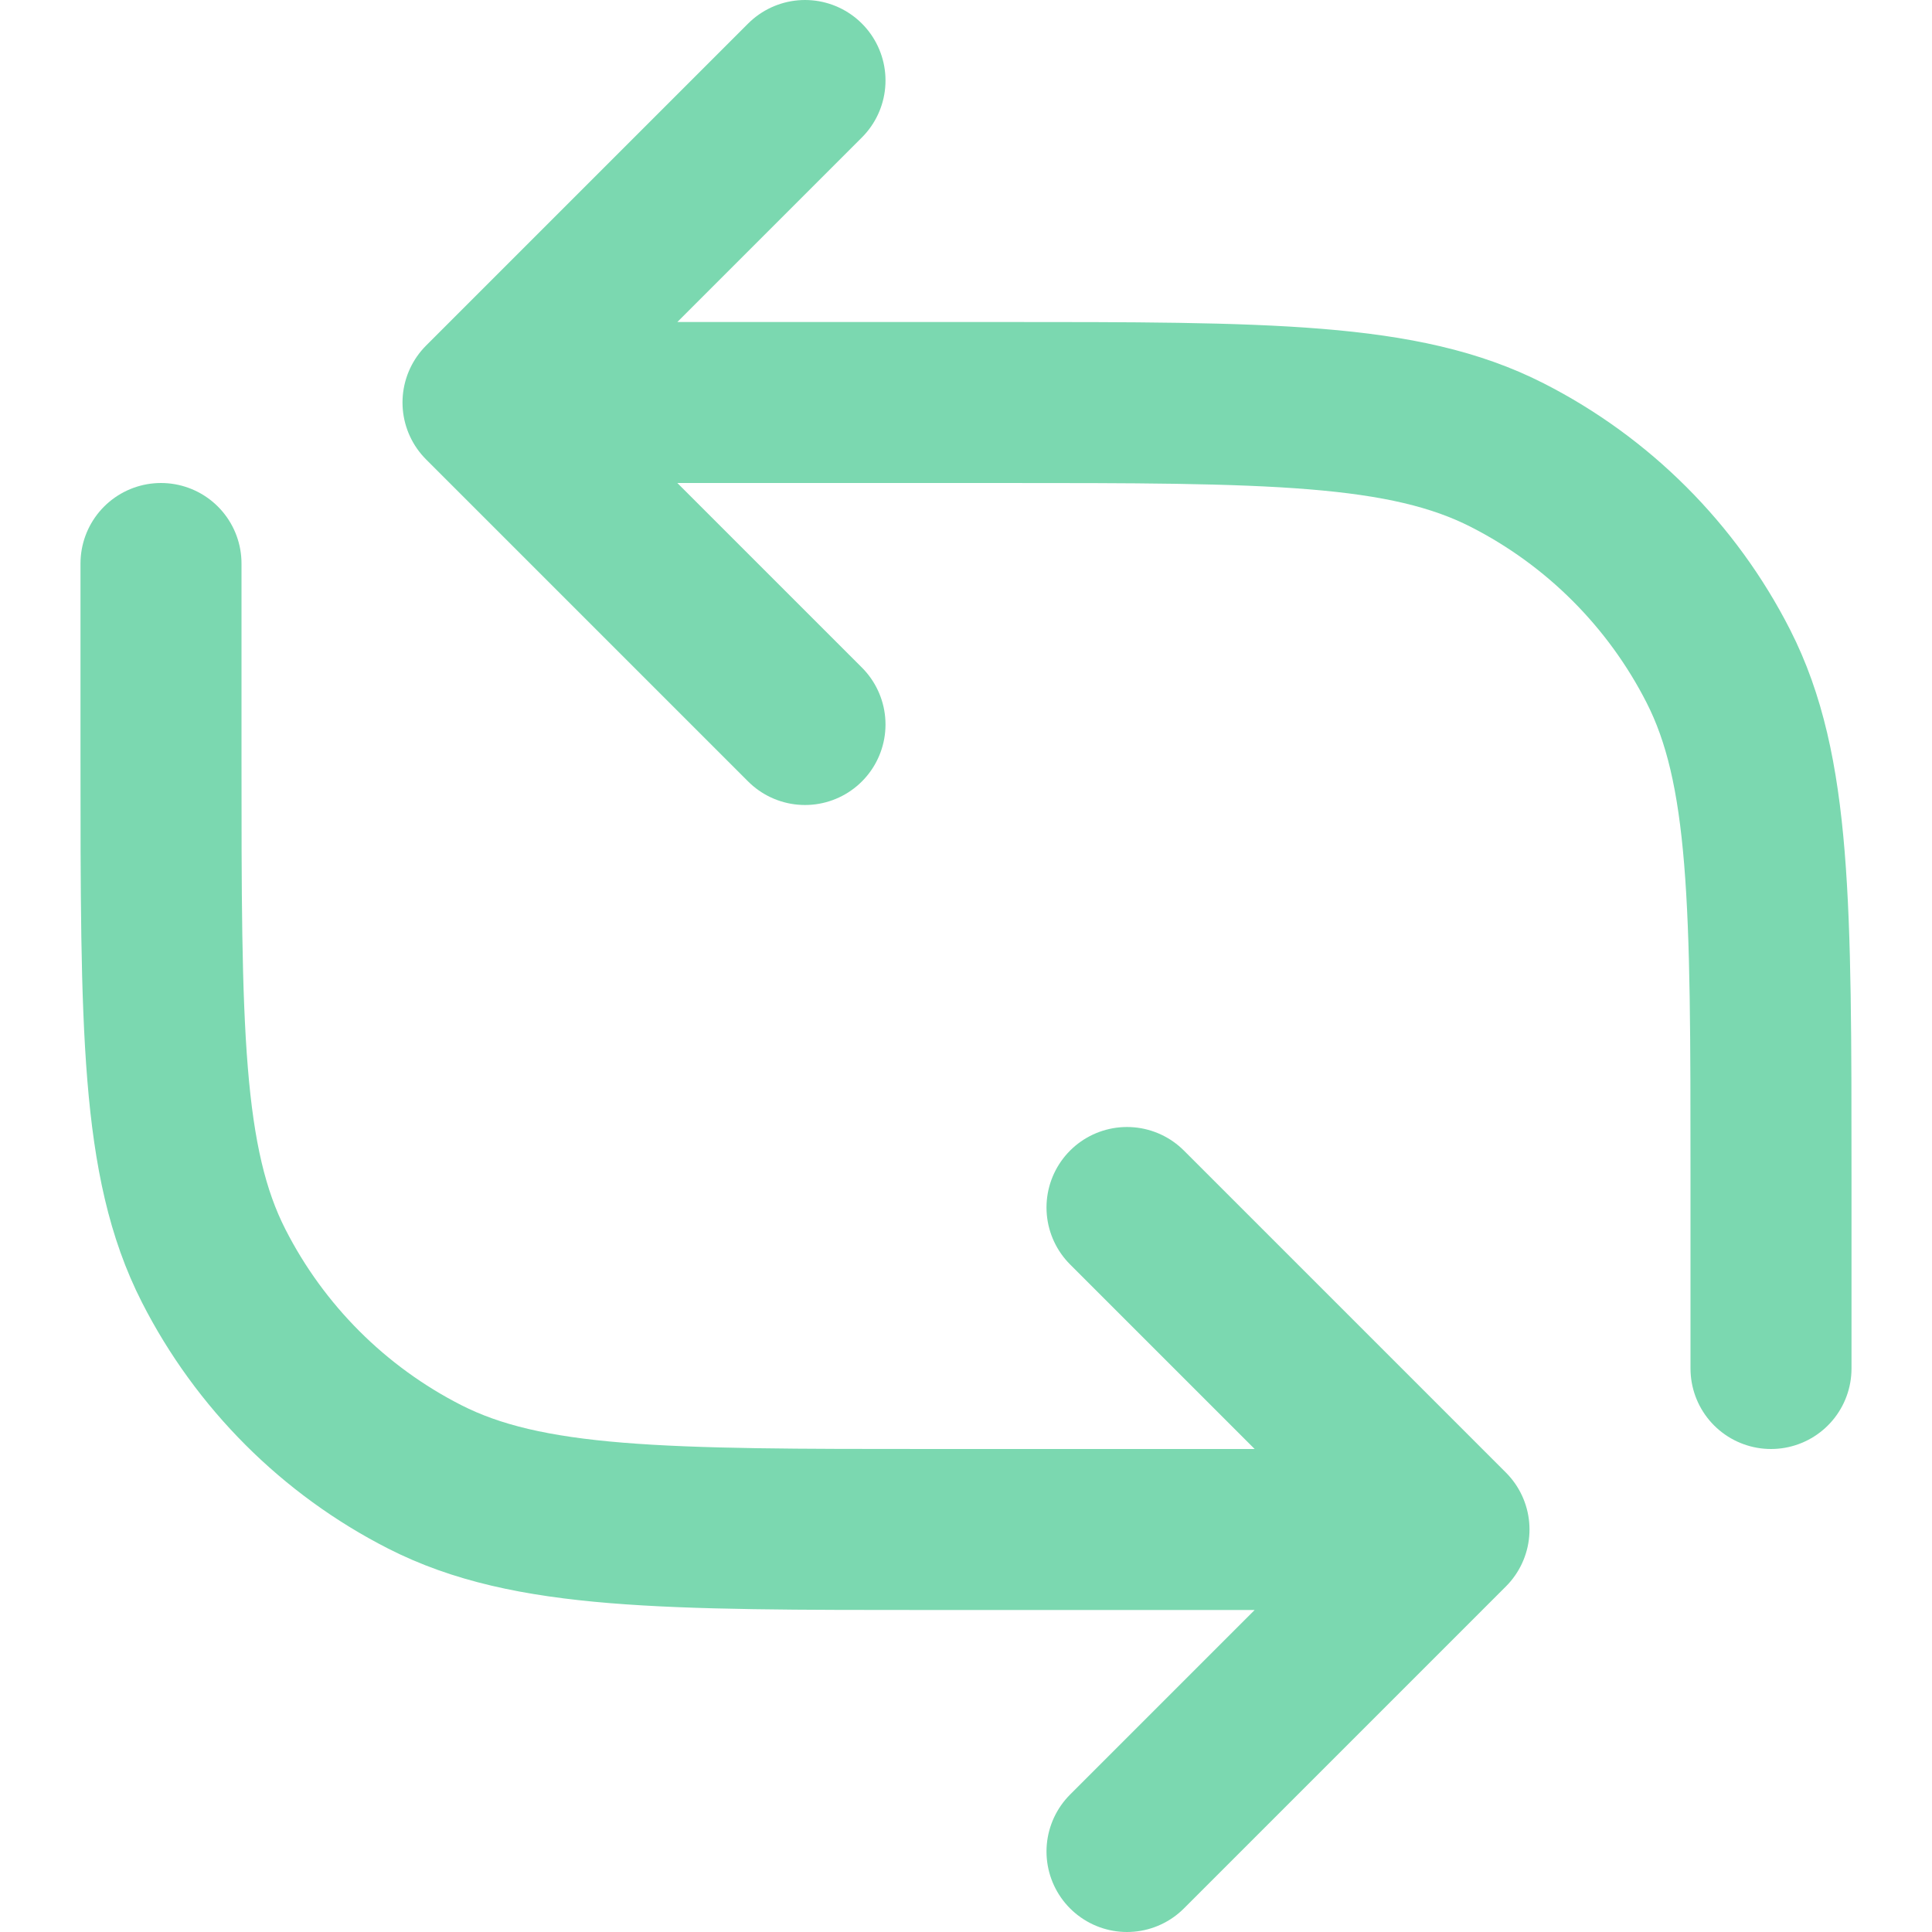
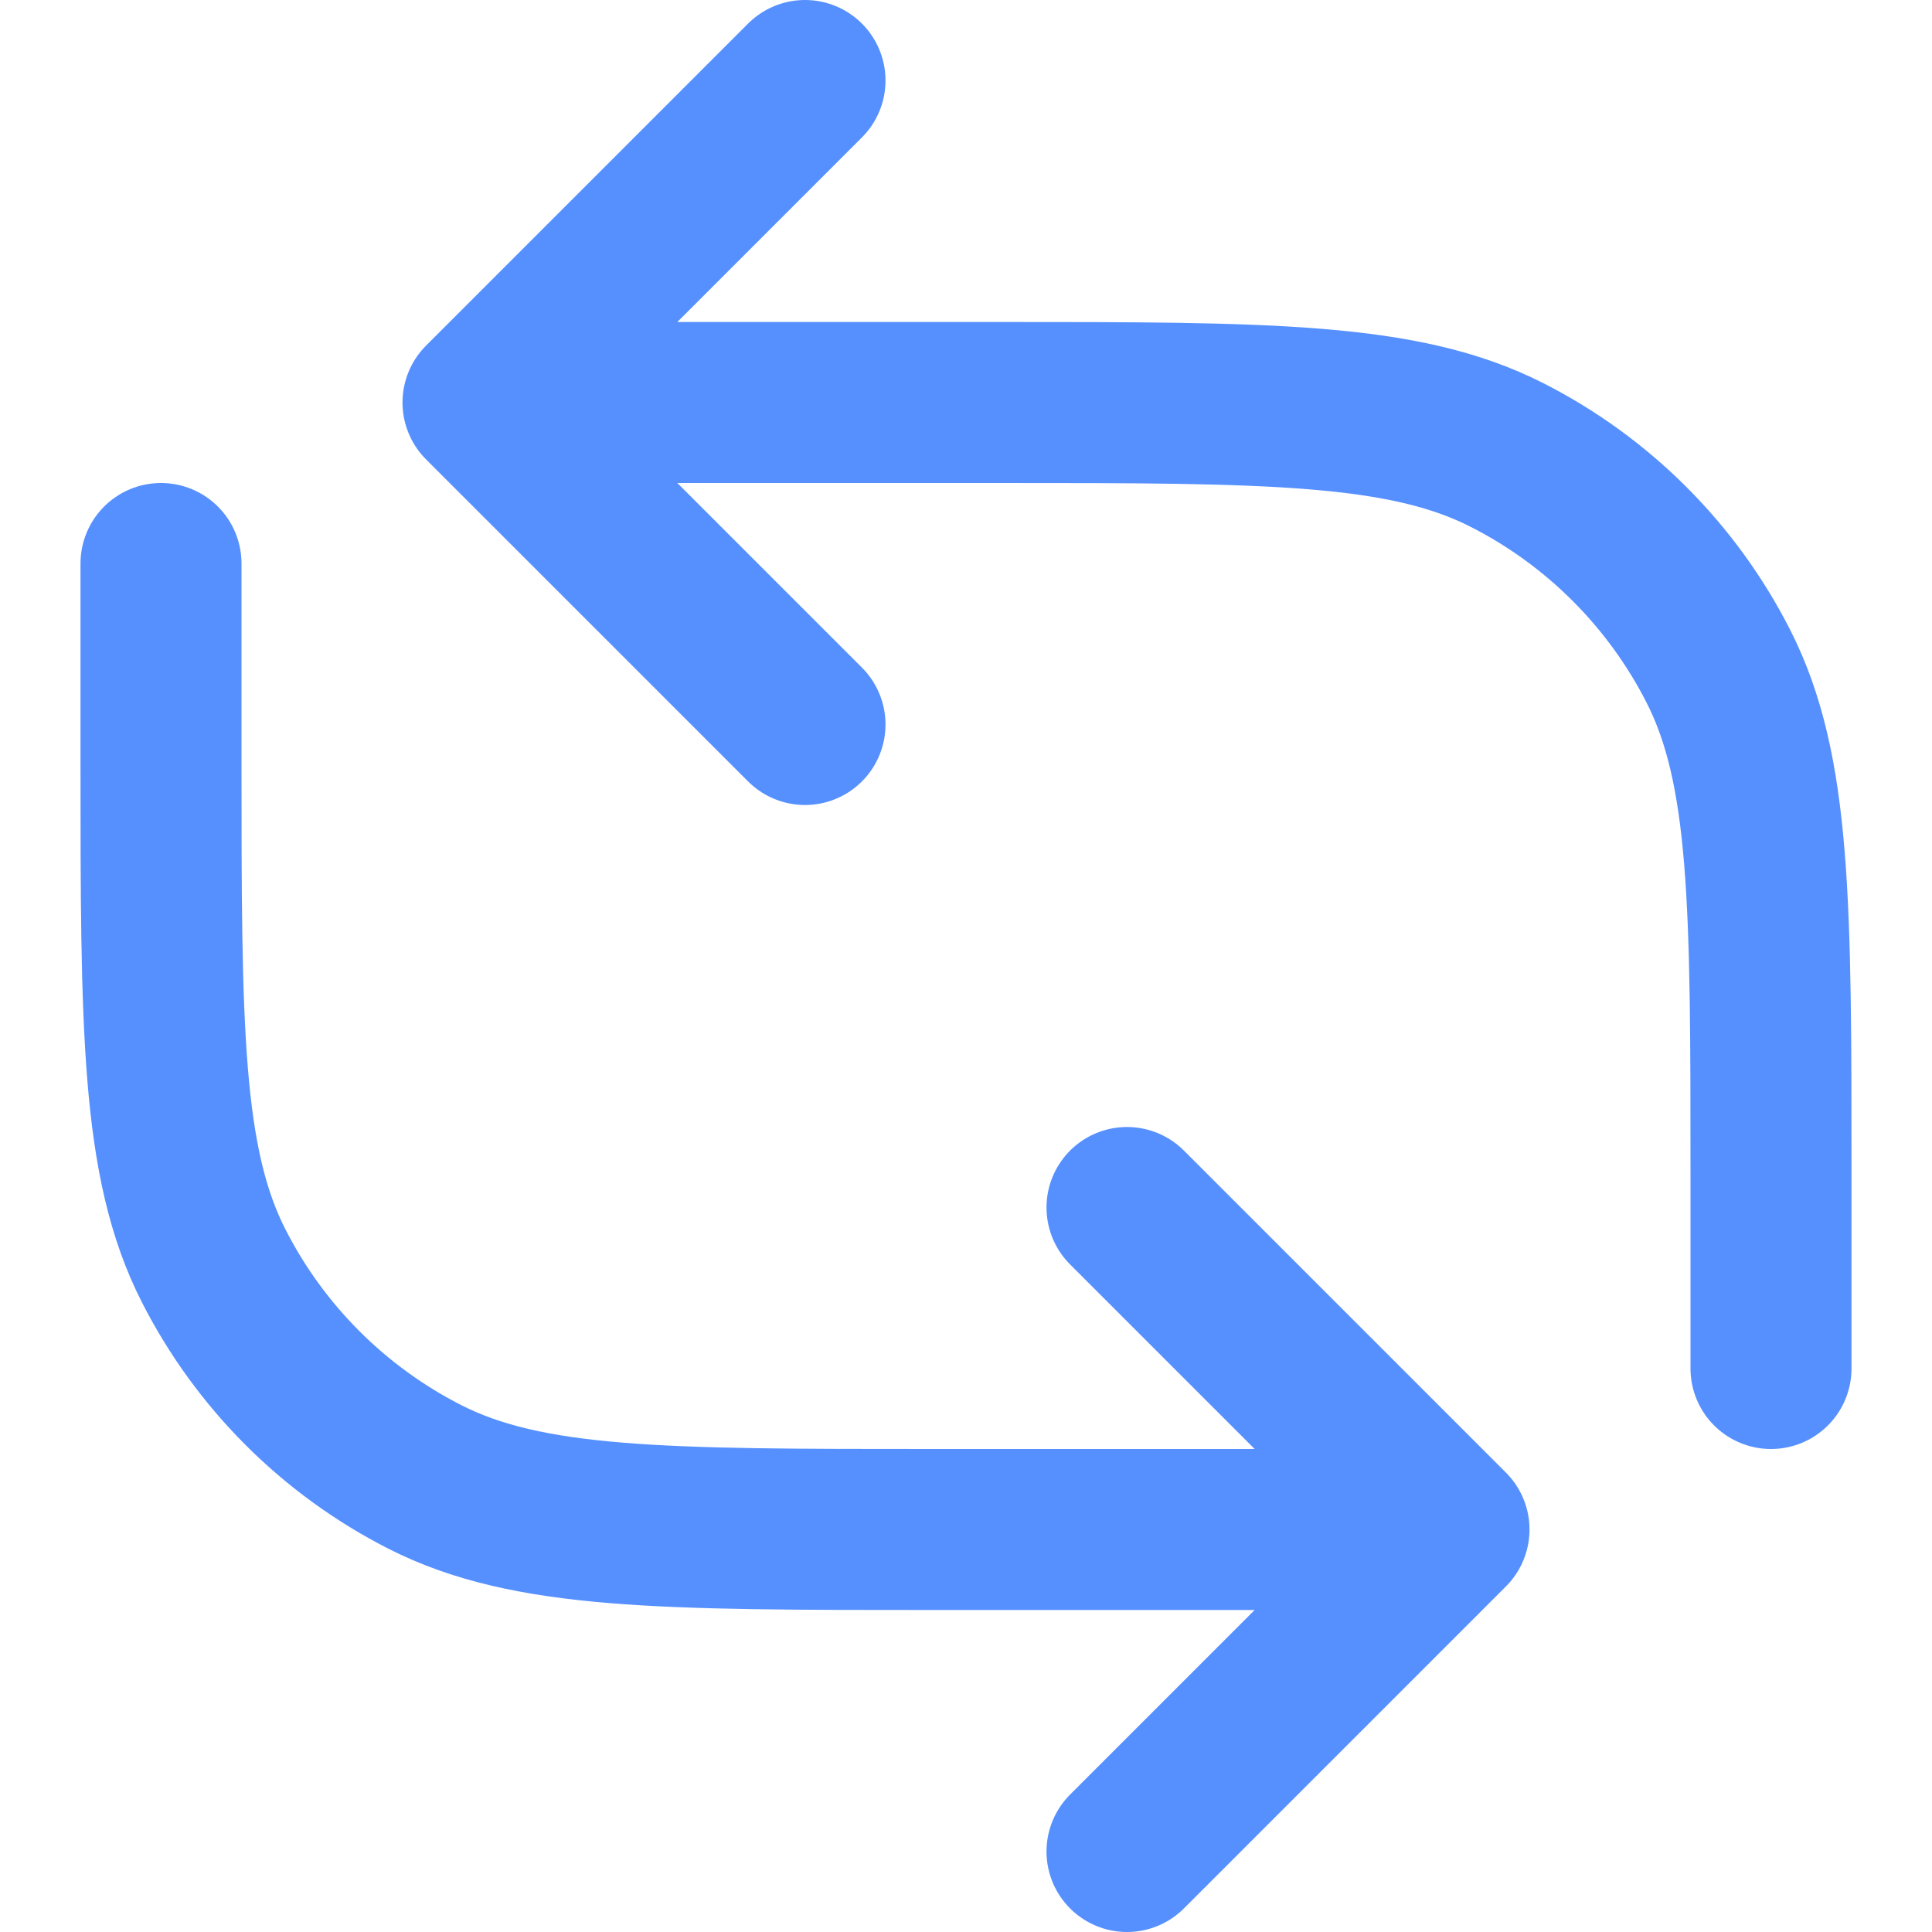
<svg xmlns="http://www.w3.org/2000/svg" width="24" height="24" viewBox="0 0 24 24" fill="none">
-   <path d="M2 7V9.4C2 12.76 2 14.441 2.654 15.724C3.229 16.853 4.147 17.771 5.276 18.346C6.56 19 8.24 19 11.6 19H18M18 19L14 15M18 19L14 23" stroke="#7bd8b0" stroke-width="2" stroke-linecap="round" stroke-linejoin="round" />
-   <path d="M22 17V14.6C22 11.24 22 9.56 21.346 8.276C20.771 7.147 19.853 6.229 18.724 5.654C17.441 5 15.76 5 12.4 5H6M6 5L10 9M6 5L10 1" stroke="#7bd8b0" stroke-width="2" stroke-linecap="round" stroke-linejoin="round" />
+   <path d="M2 7V9.4C2 12.76 2 14.441 2.654 15.724C3.229 16.853 4.147 17.771 5.276 18.346C6.56 19 8.24 19 11.6 19H18M18 19L14 15M18 19L14 23" stroke="#5690FF" stroke-width="2" stroke-linecap="round" stroke-linejoin="round" />
+   <path d="M22 17V14.6C22 11.24 22 9.56 21.346 8.276C20.771 7.147 19.853 6.229 18.724 5.654C17.441 5 15.76 5 12.4 5H6M6 5L10 9M6 5L10 1" stroke="#5690FF" stroke-width="2" stroke-linecap="round" stroke-linejoin="round" />
</svg>
